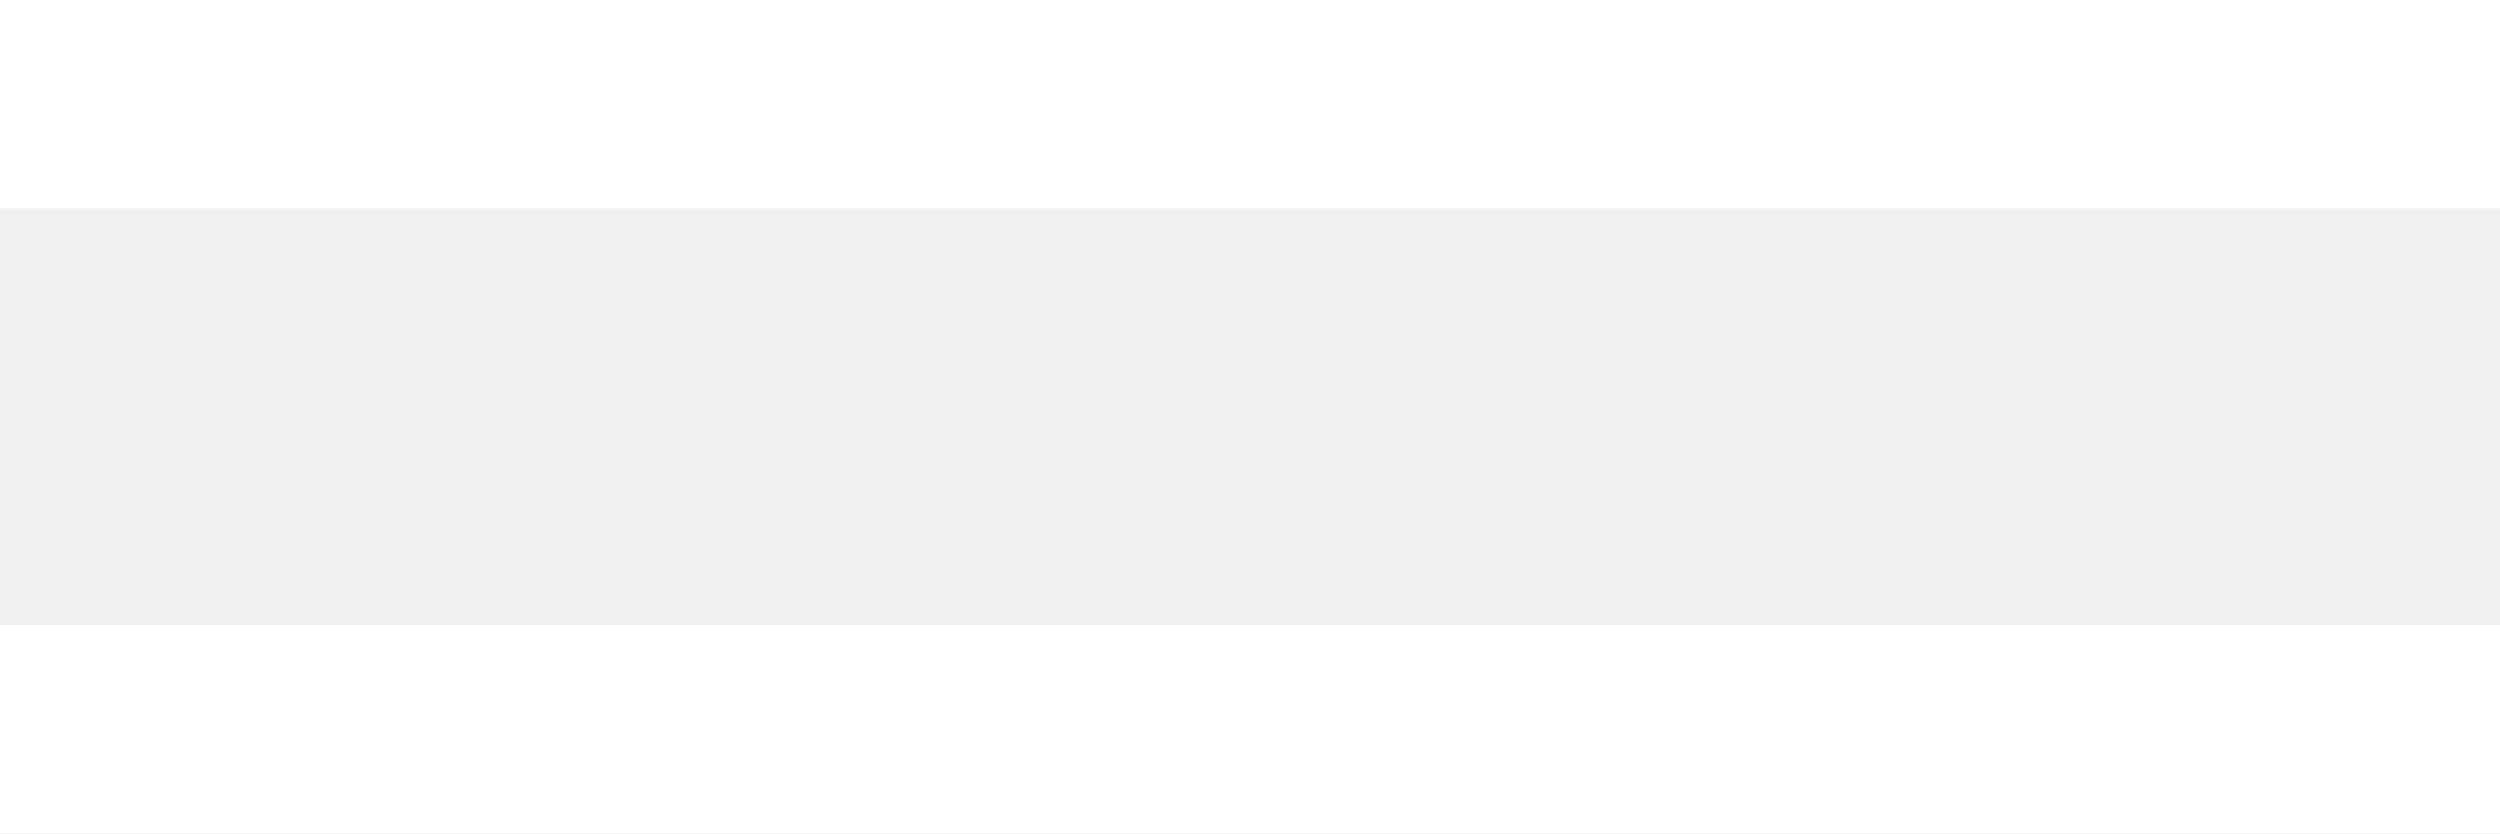
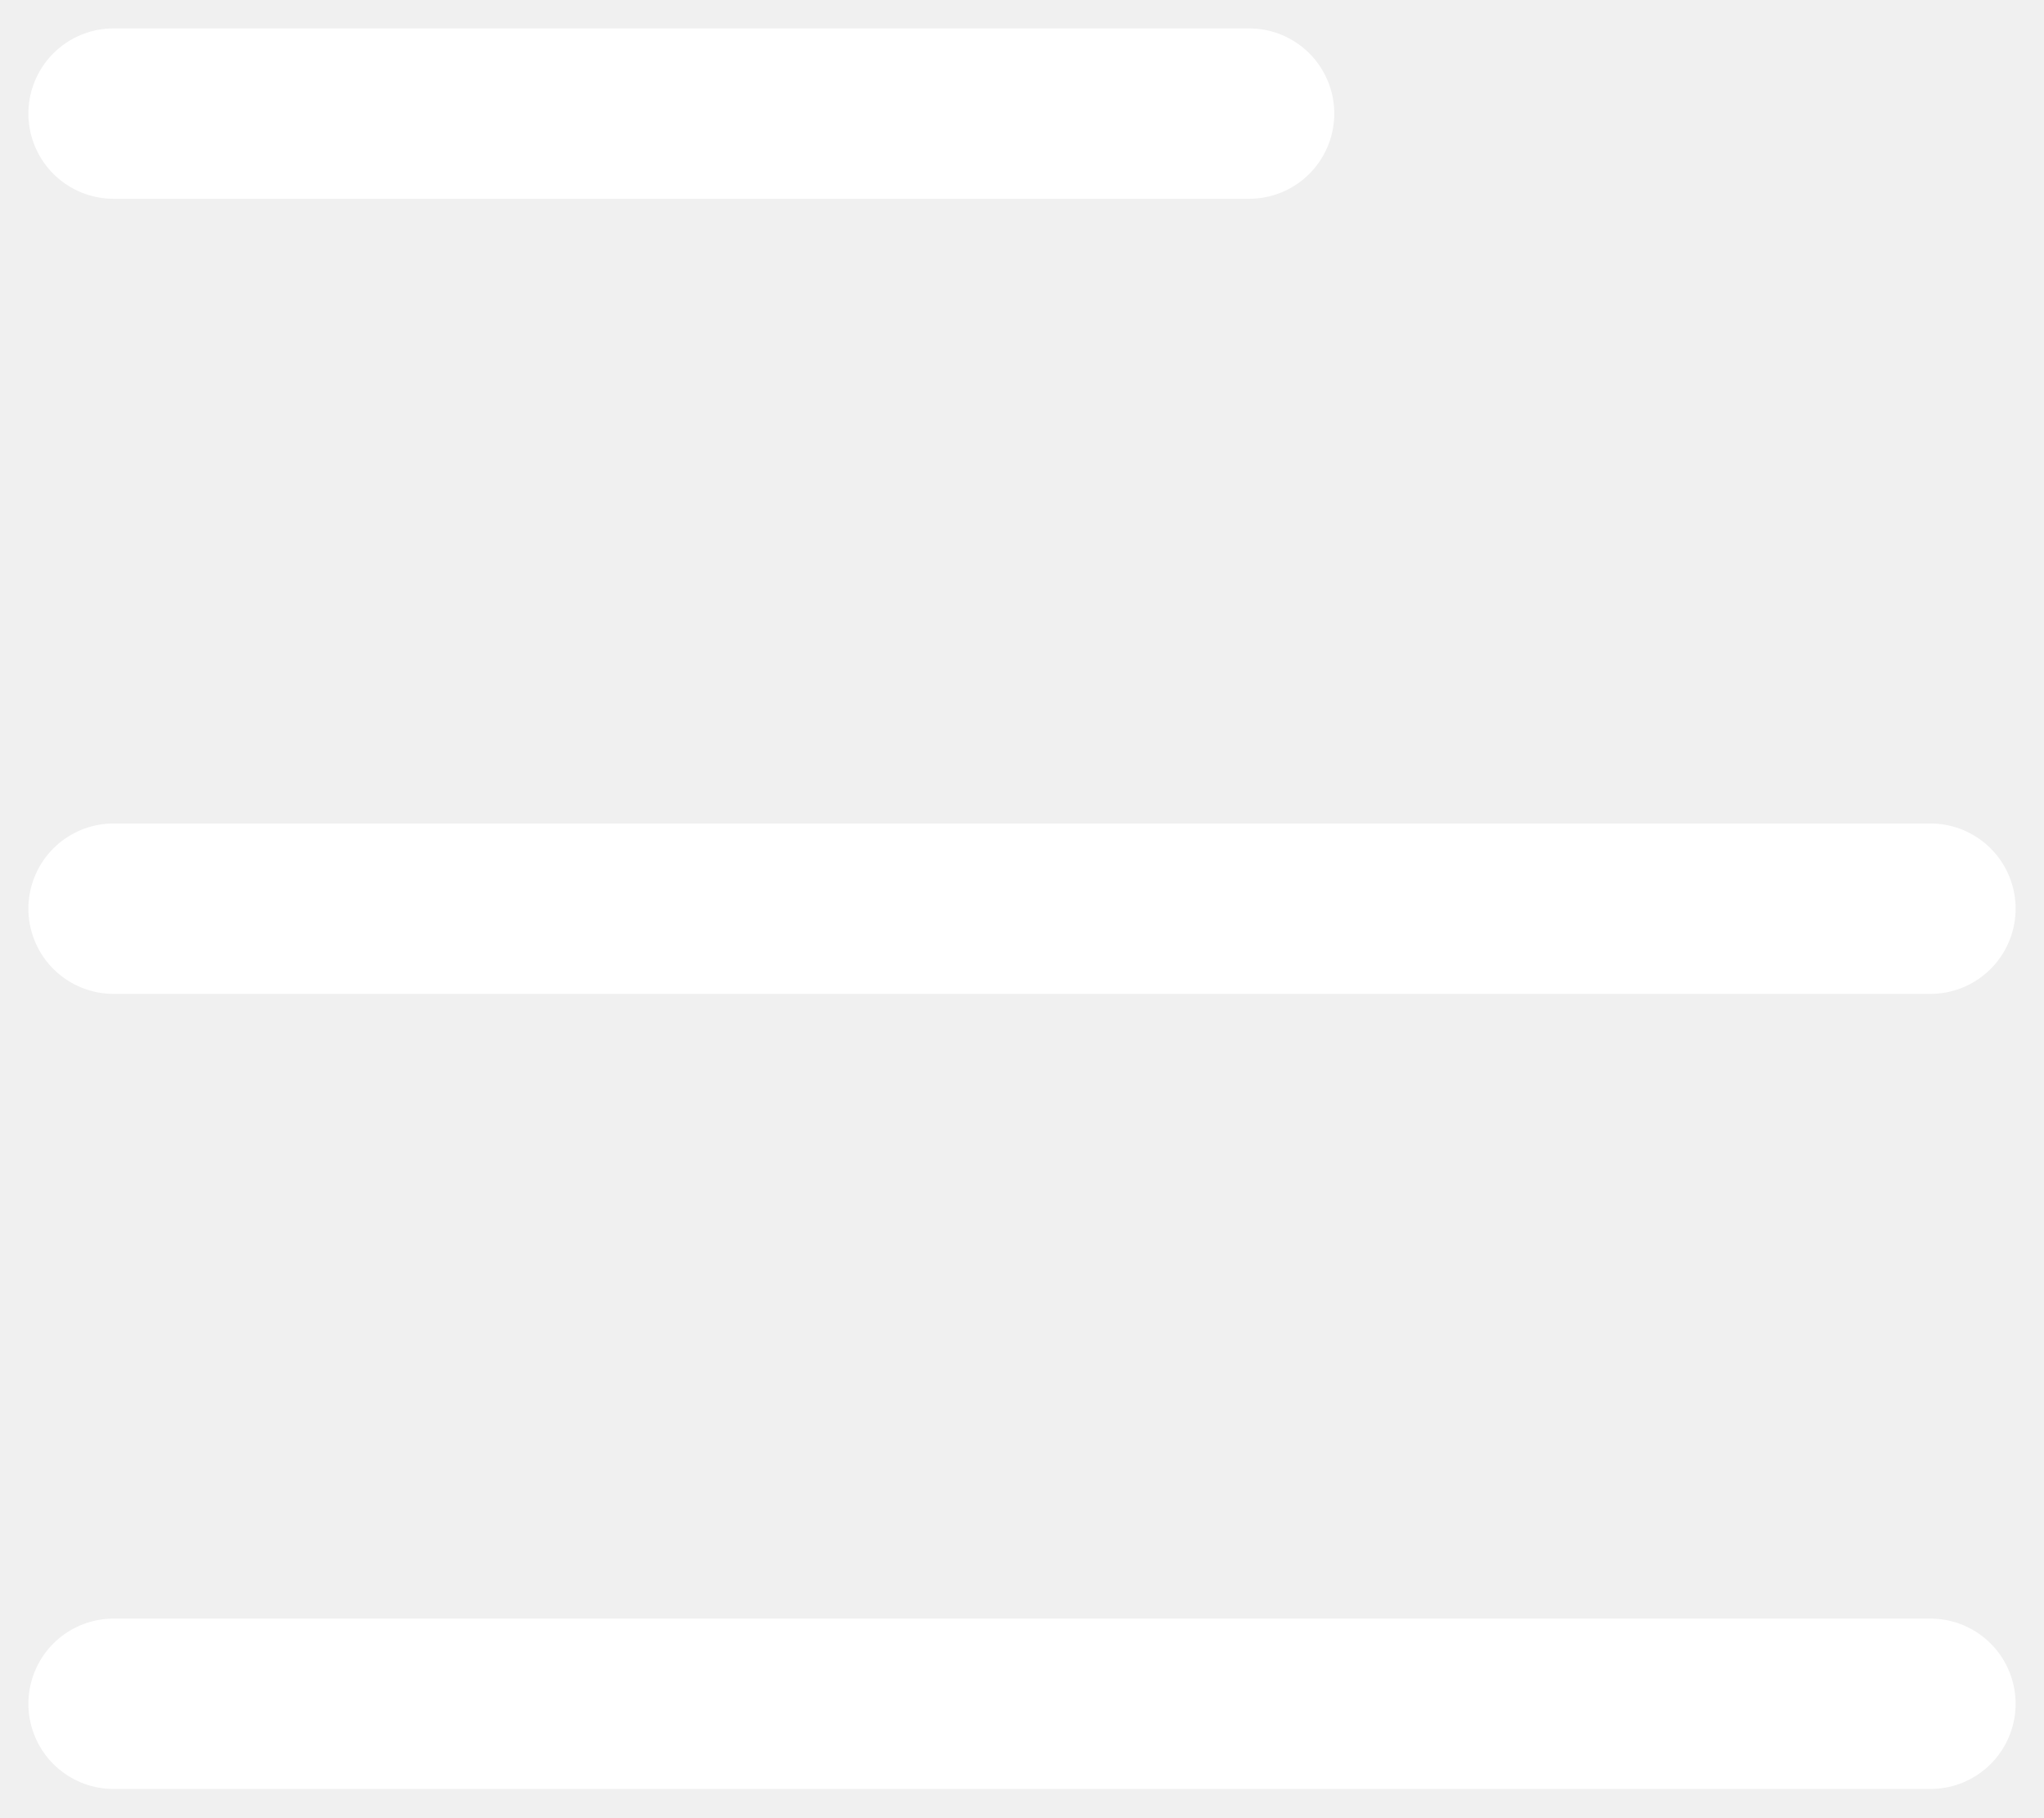
- <svg xmlns="http://www.w3.org/2000/svg" width="24" height="8" viewBox="0 0 24 8" fill="none">
-   <path d="M1 1H23" stroke="white" stroke-width="2" stroke-linecap="square" />
-   <path d="M1 7H23" stroke="white" stroke-width="2" stroke-linecap="square" />
+ <svg xmlns="http://www.w3.org/2000/svg" width="18" height="16" viewBox="0 0 18 16" fill="none">
+   <path d="M1 1L11 1" stroke="white" stroke-width="1.5" stroke-linecap="round" stroke-linejoin="round" />
+   <path d="M1 8L17 8" stroke="white" stroke-width="1.5" stroke-linecap="round" stroke-linejoin="round" />
+   <path d="M1 15L17 15" stroke="white" stroke-width="1.5" stroke-linecap="round" stroke-linejoin="round" />
</svg>
